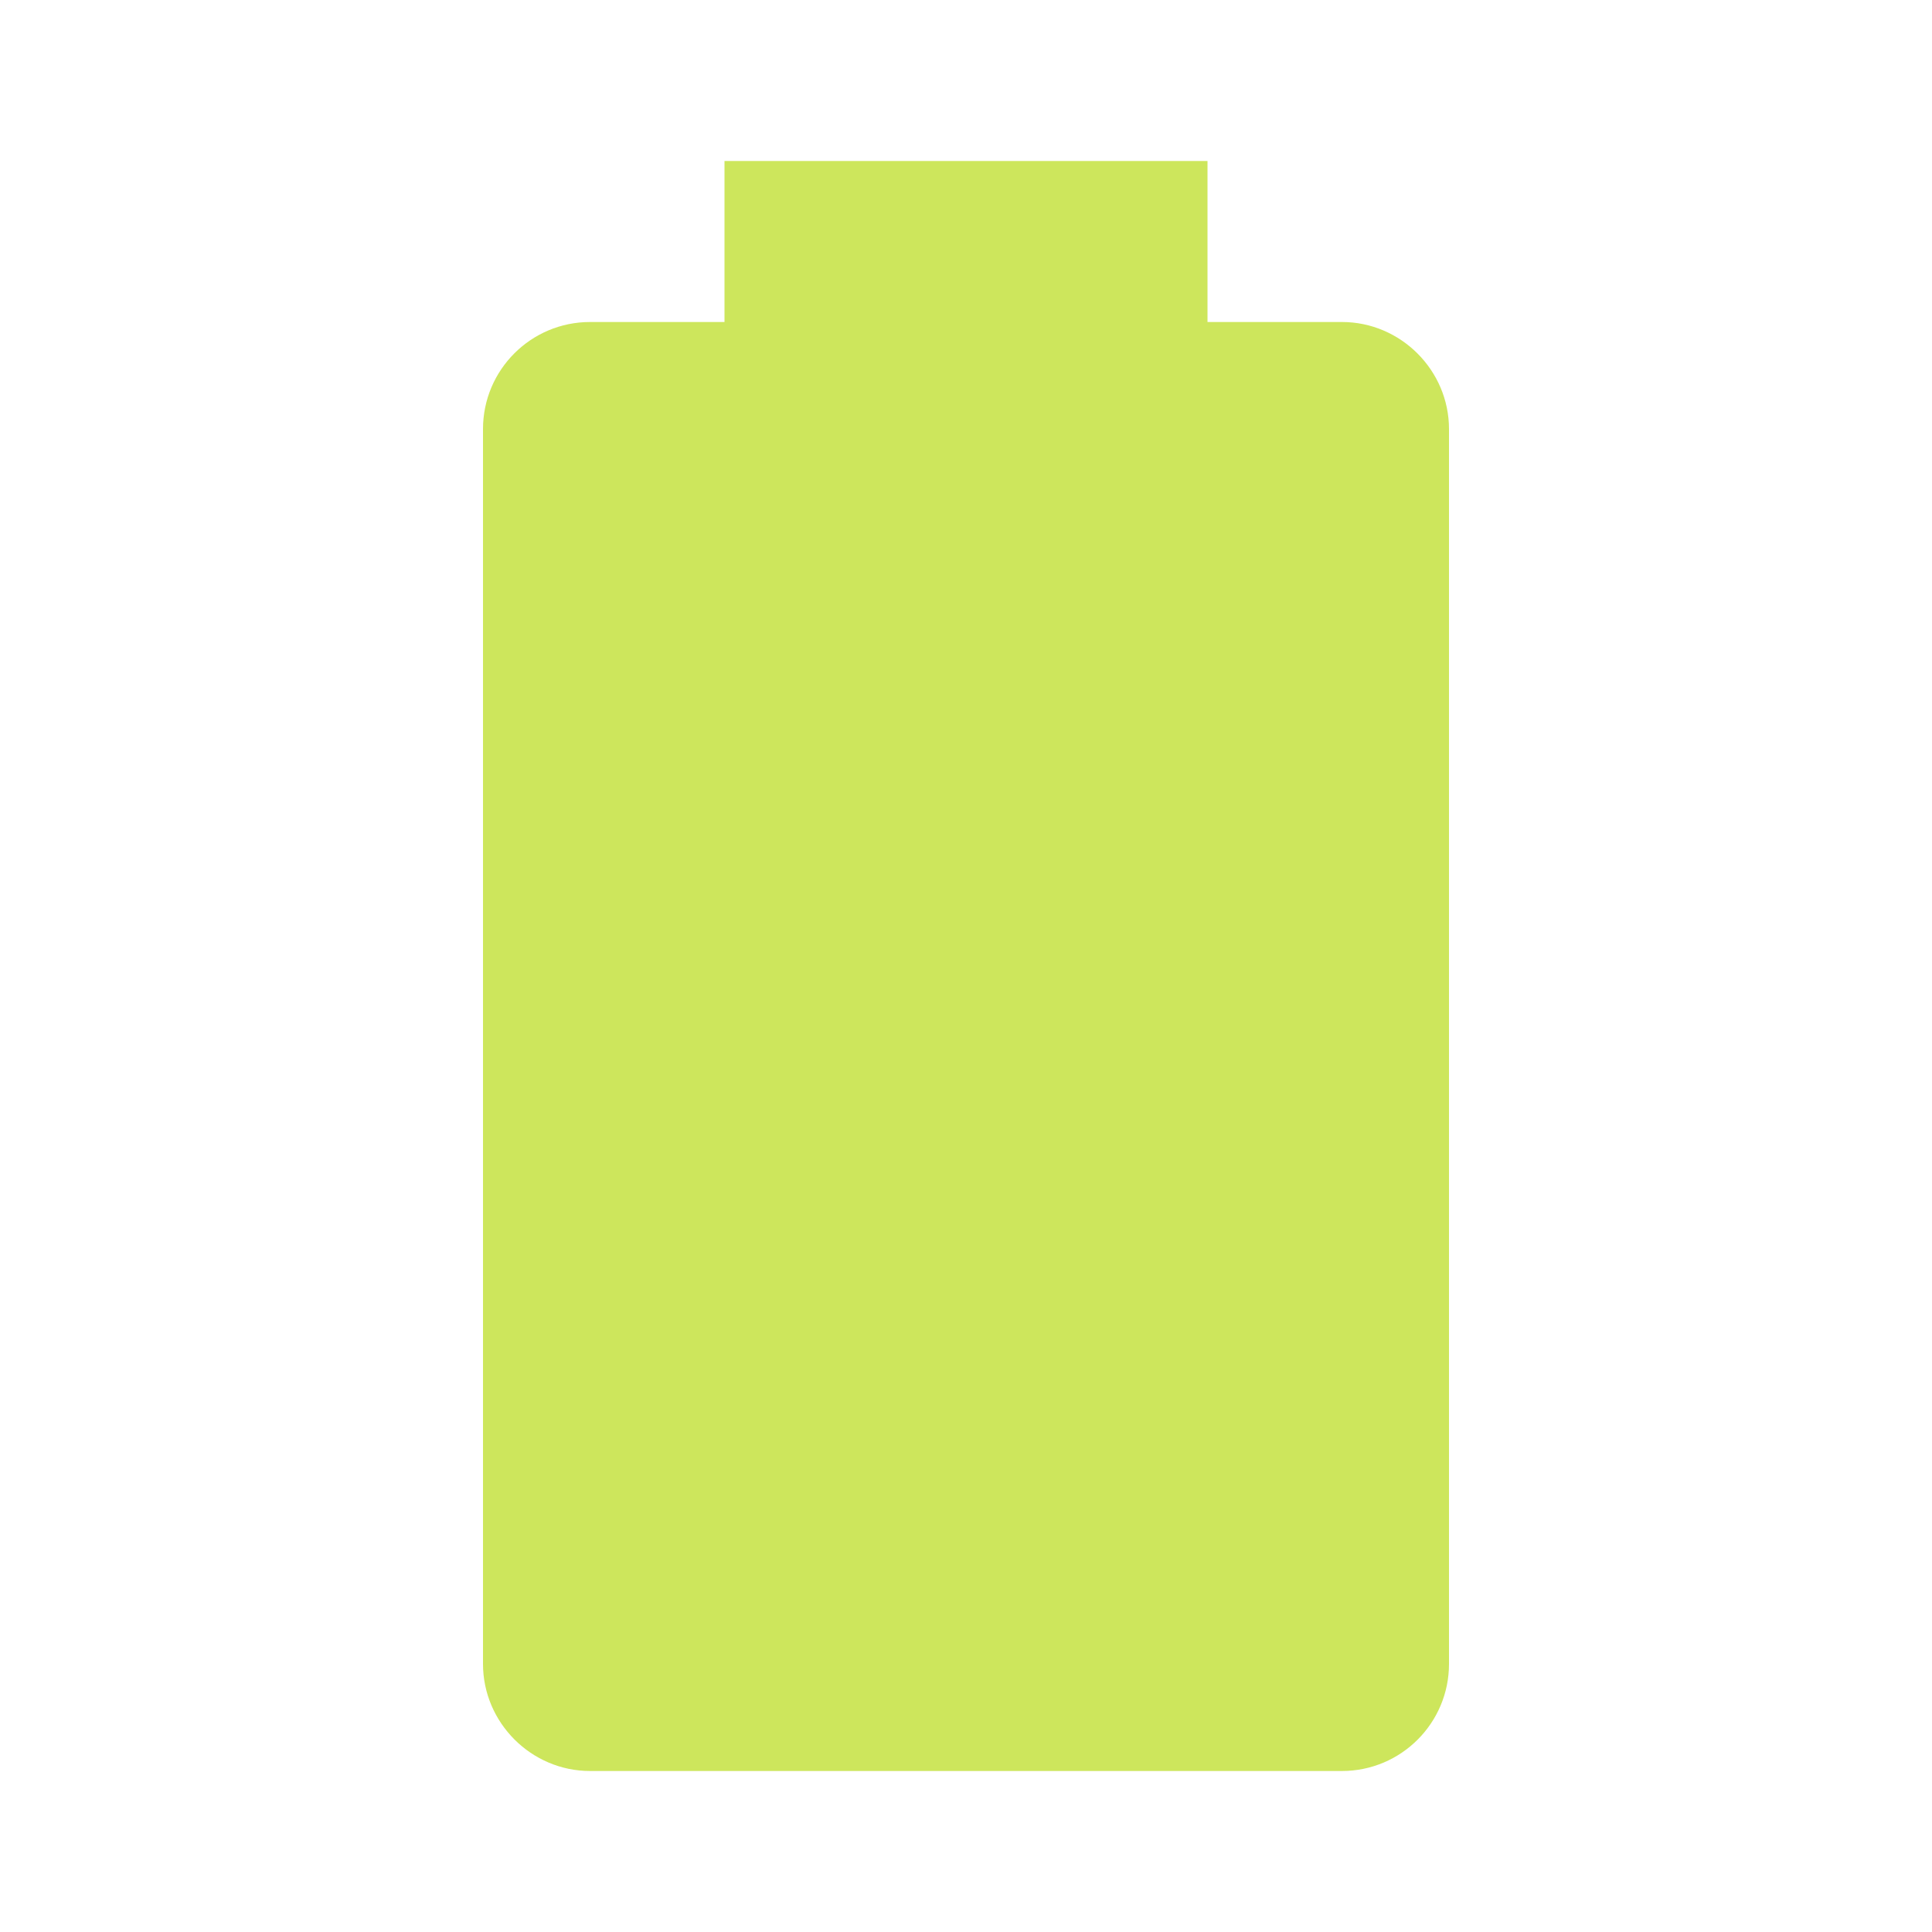
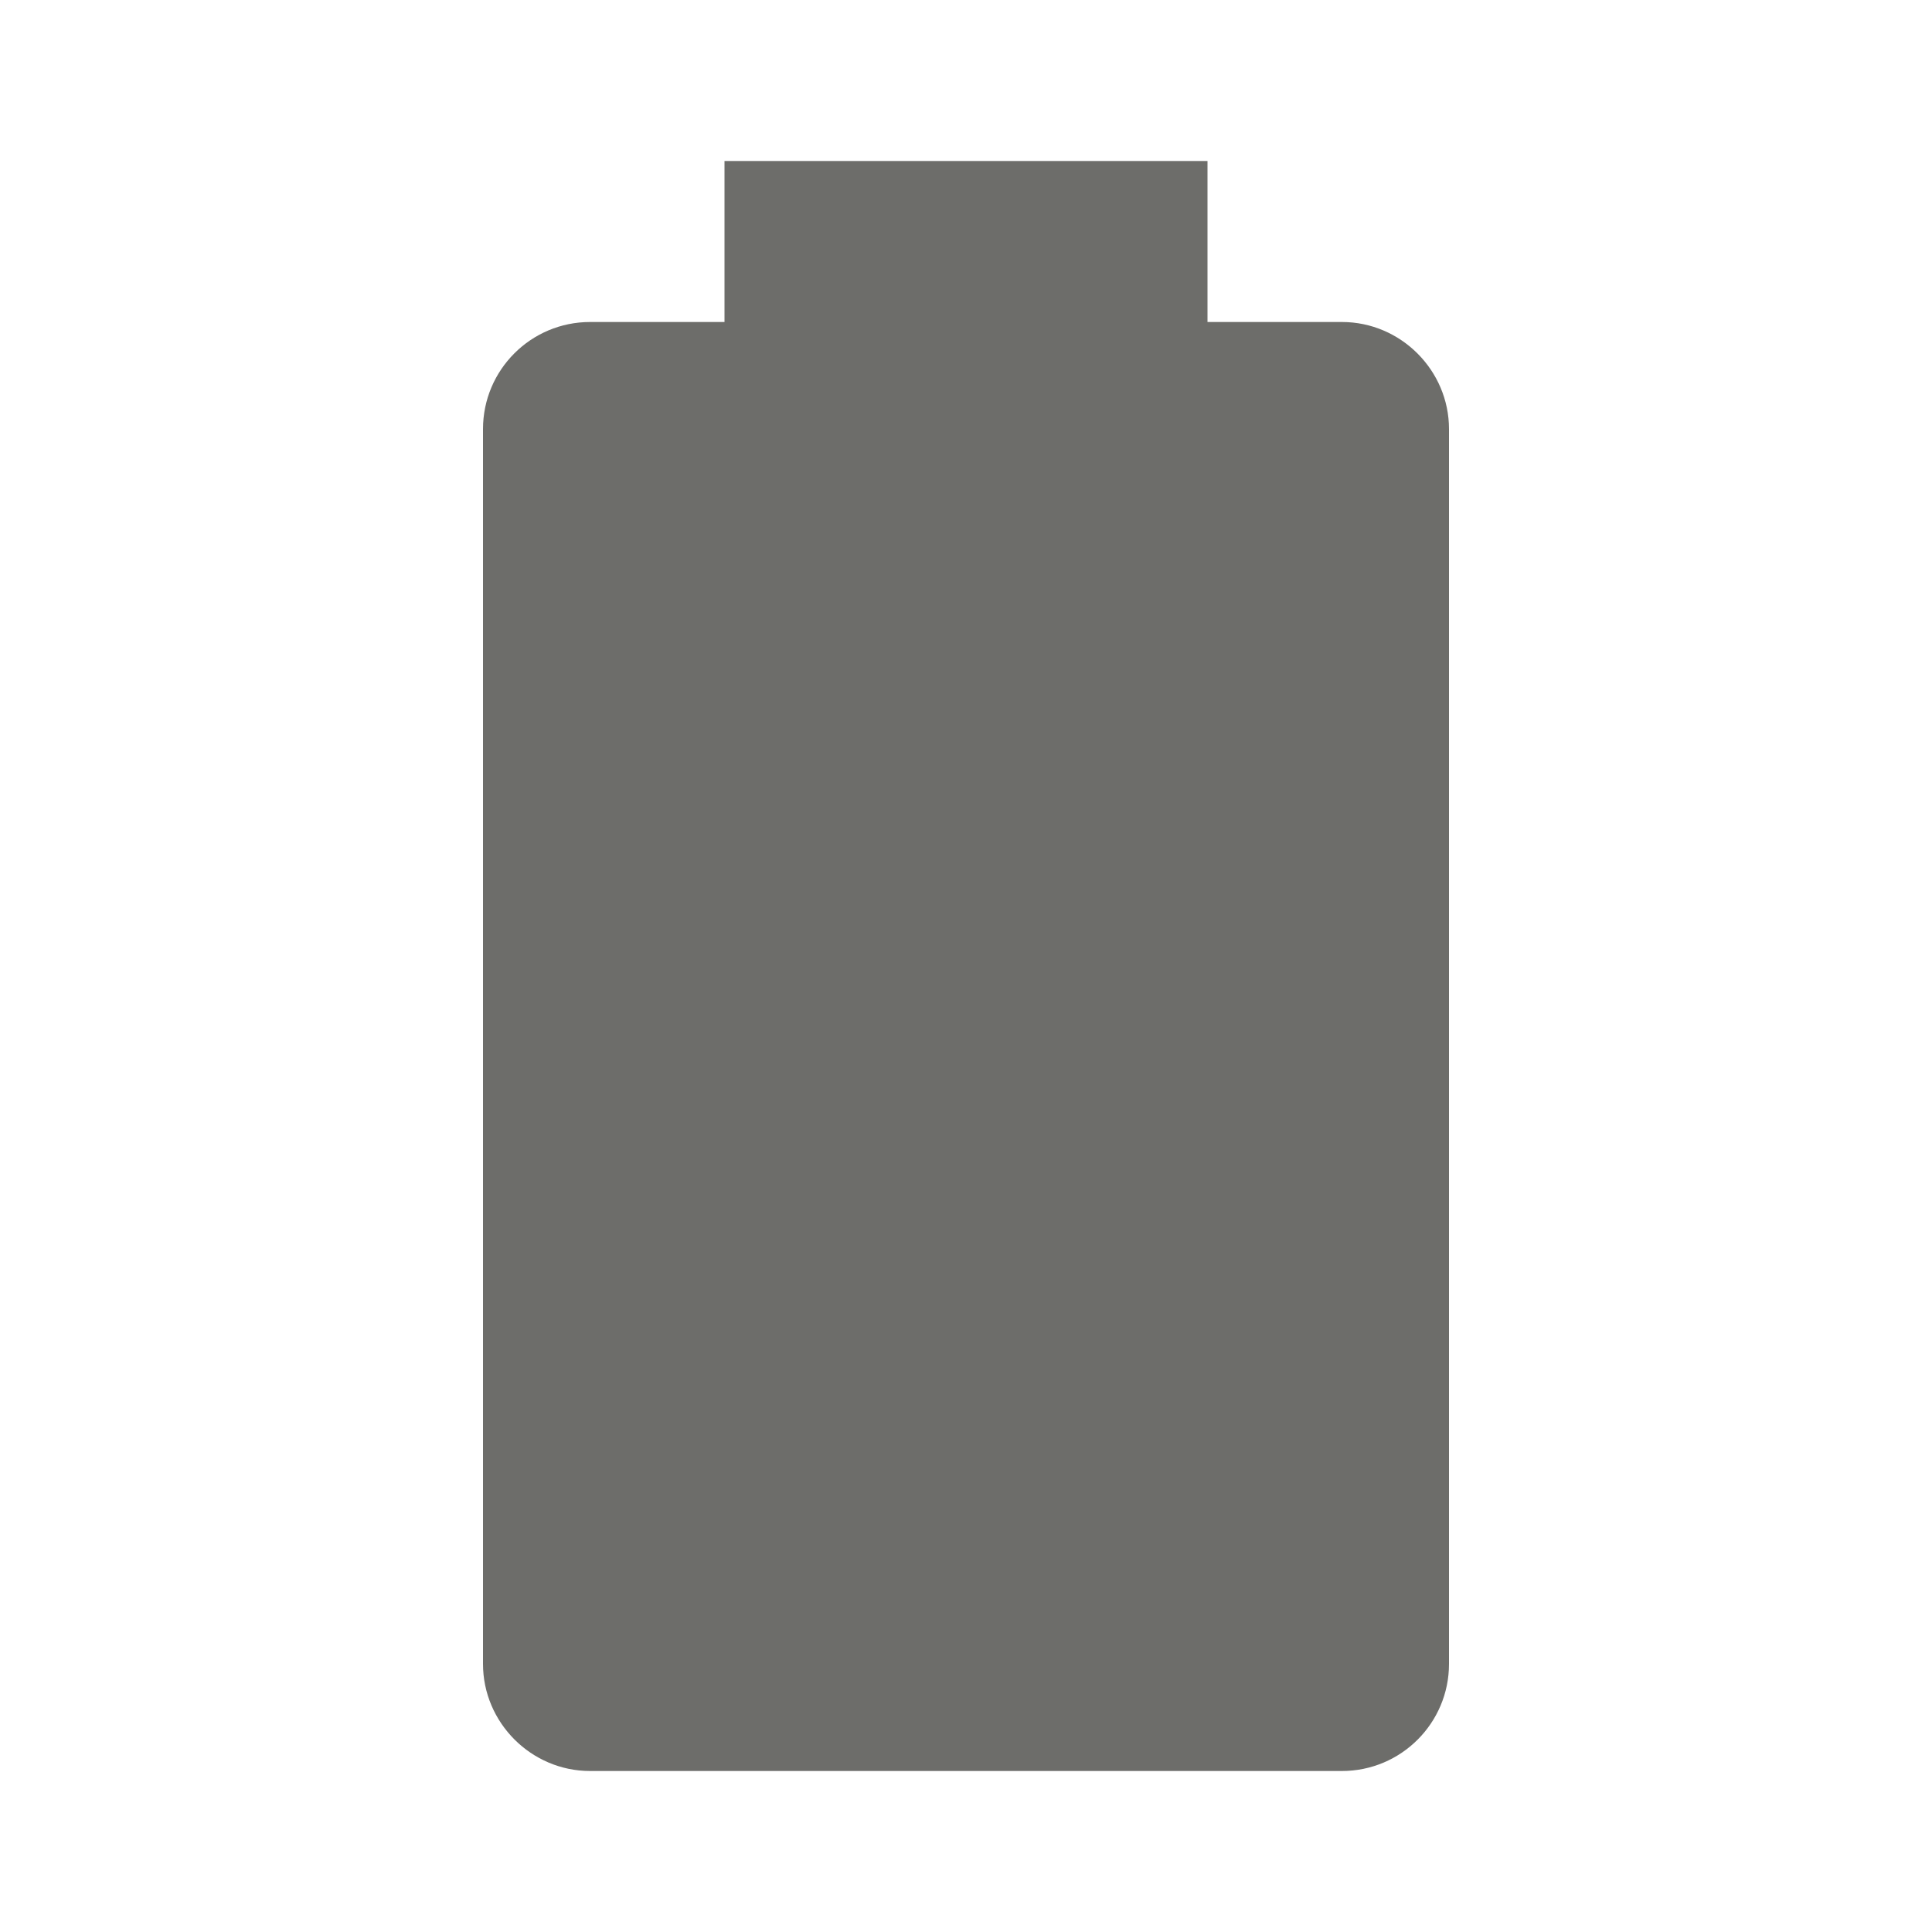
<svg xmlns="http://www.w3.org/2000/svg" viewBox="0 0 24 24">
-   <path d="M16.67,4H15V2H9V4H7.33A1.33,1.33 0 0,0 6,5.33V20.67C6,21.4 6.6,22 7.33,22H16.67A1.33,1.33 0 0,0 18,20.67V5.33C18,4.6 17.4,4 16.67,4Z" fill="#CDE65C" />
+   <path d="M16.67,4H15V2H9V4H7.33A1.33,1.33 0 0,0 6,5.33V20.67C6,21.4 6.6,22 7.33,22H16.67A1.33,1.33 0 0,0 18,20.67V5.33C18,4.6 17.4,4 16.67,4Z" fill="#6D6D6A" />
</svg>
